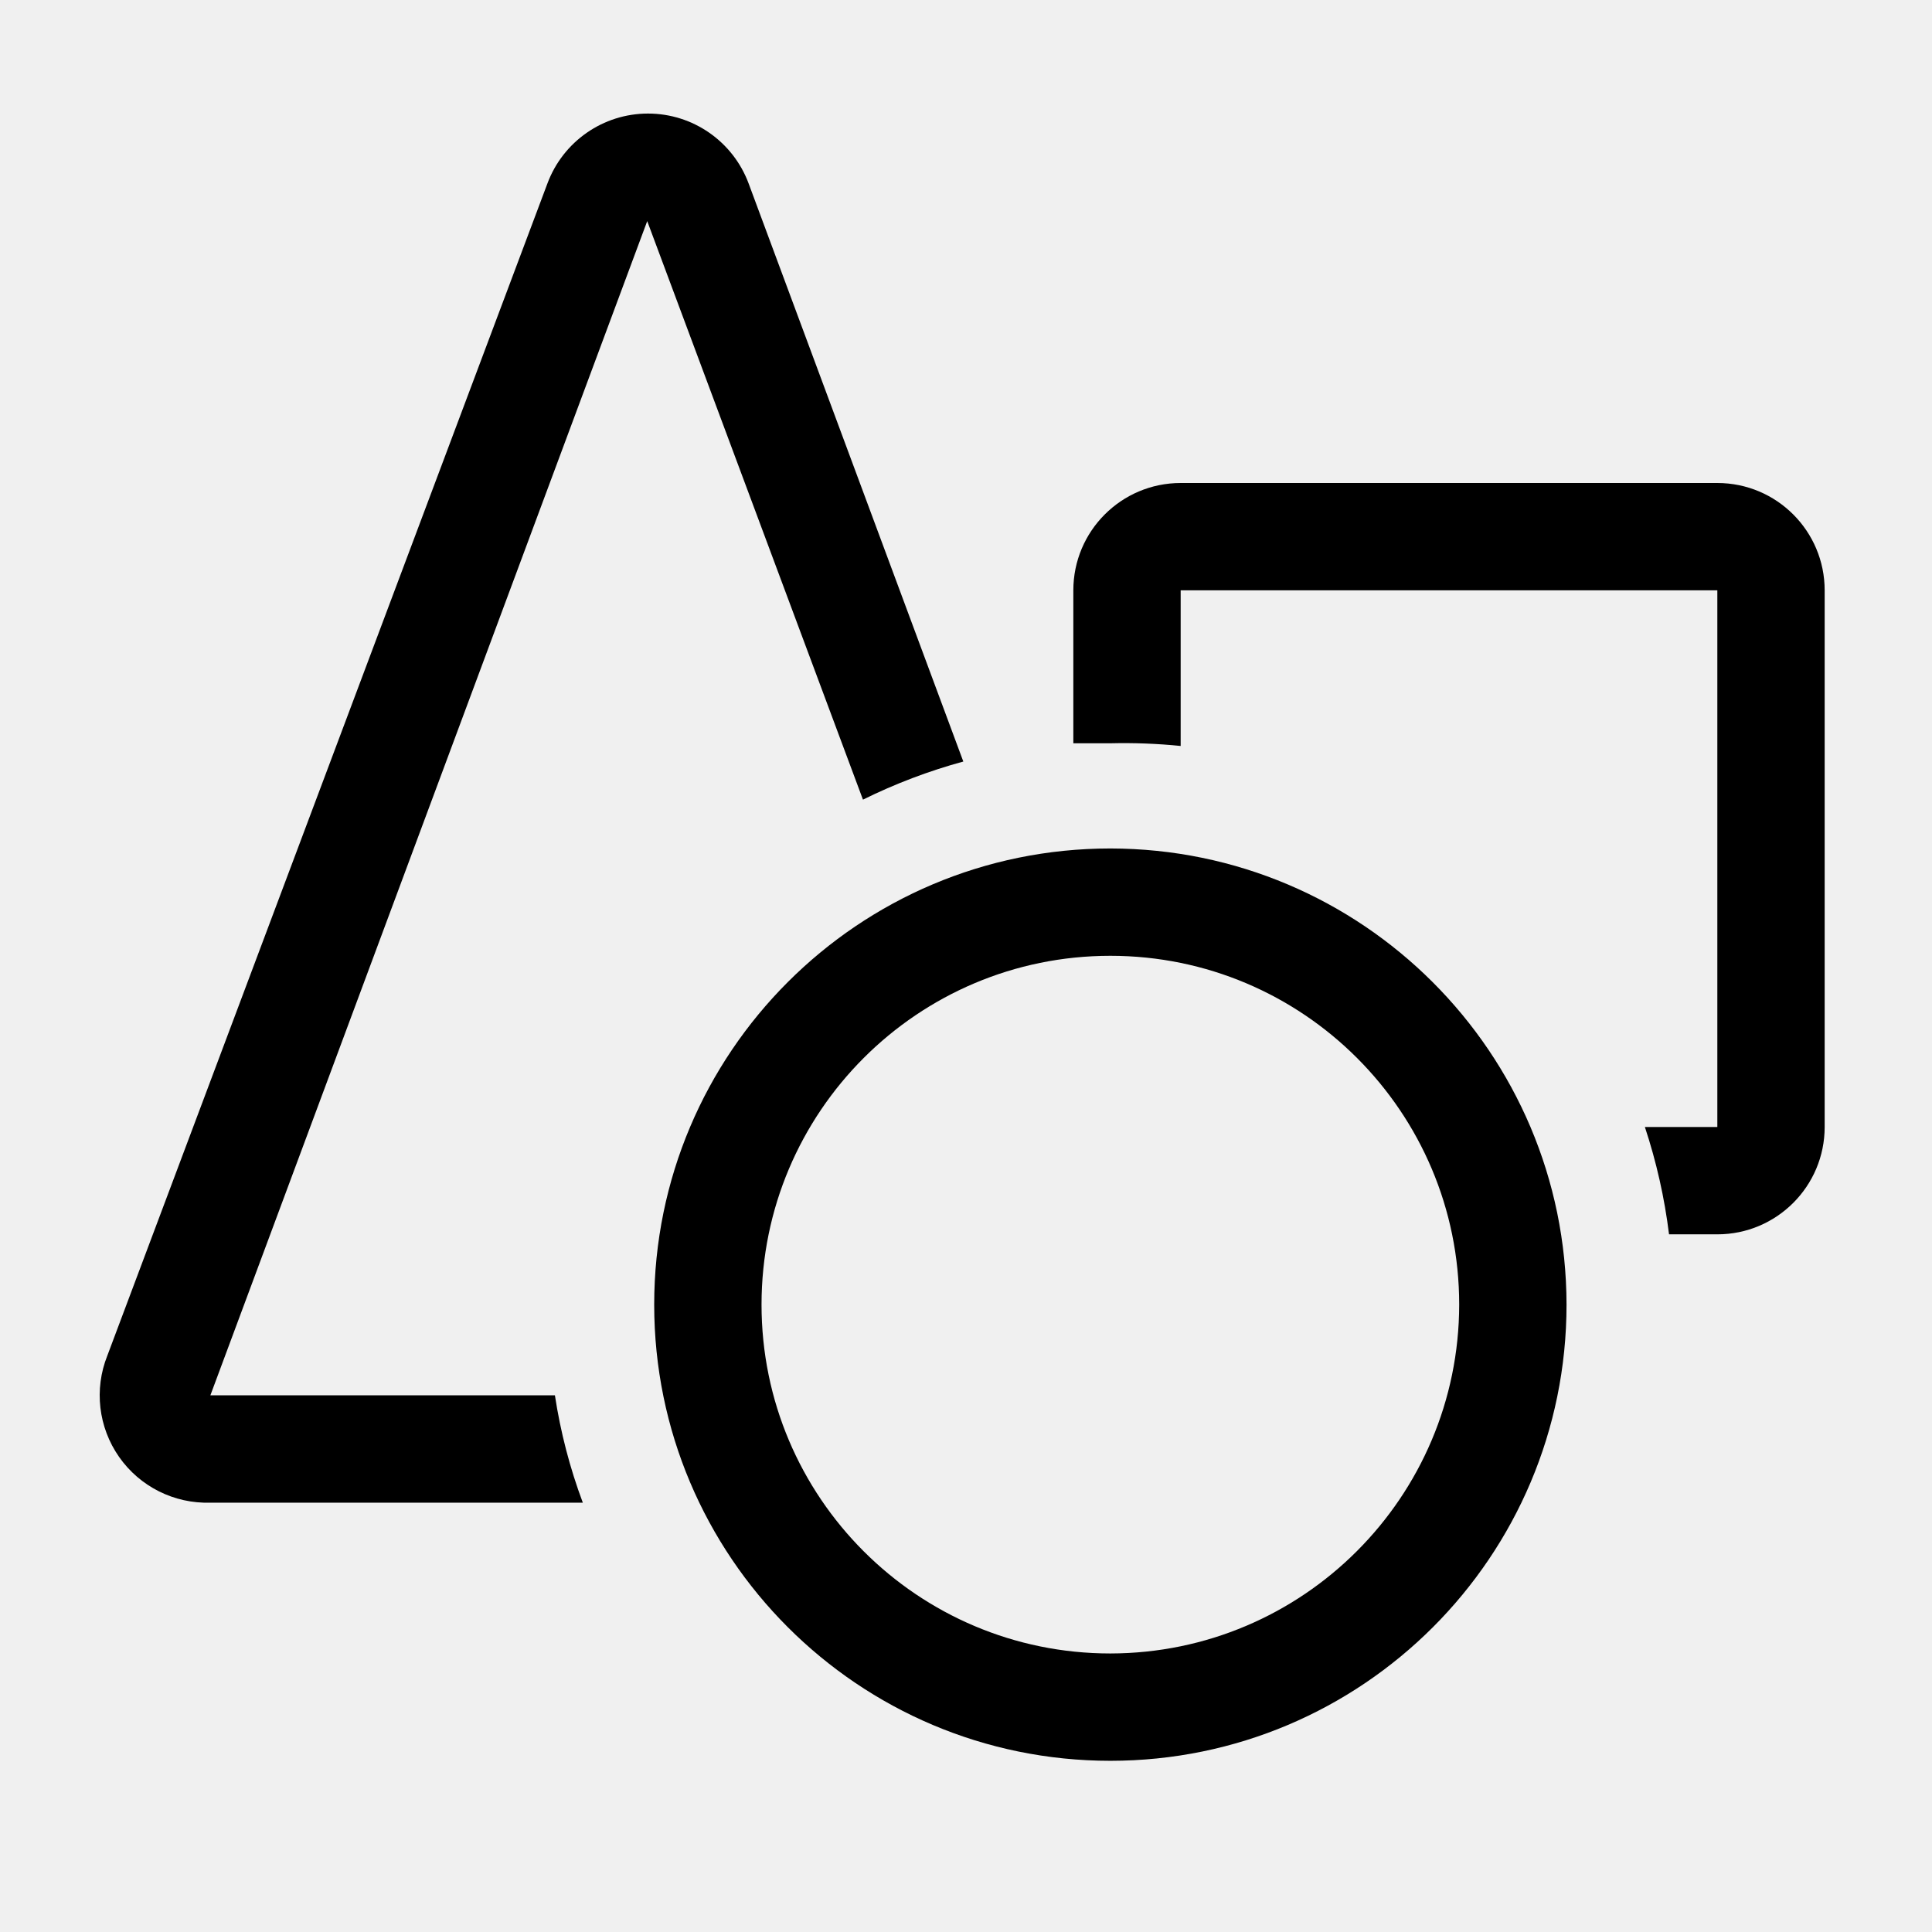
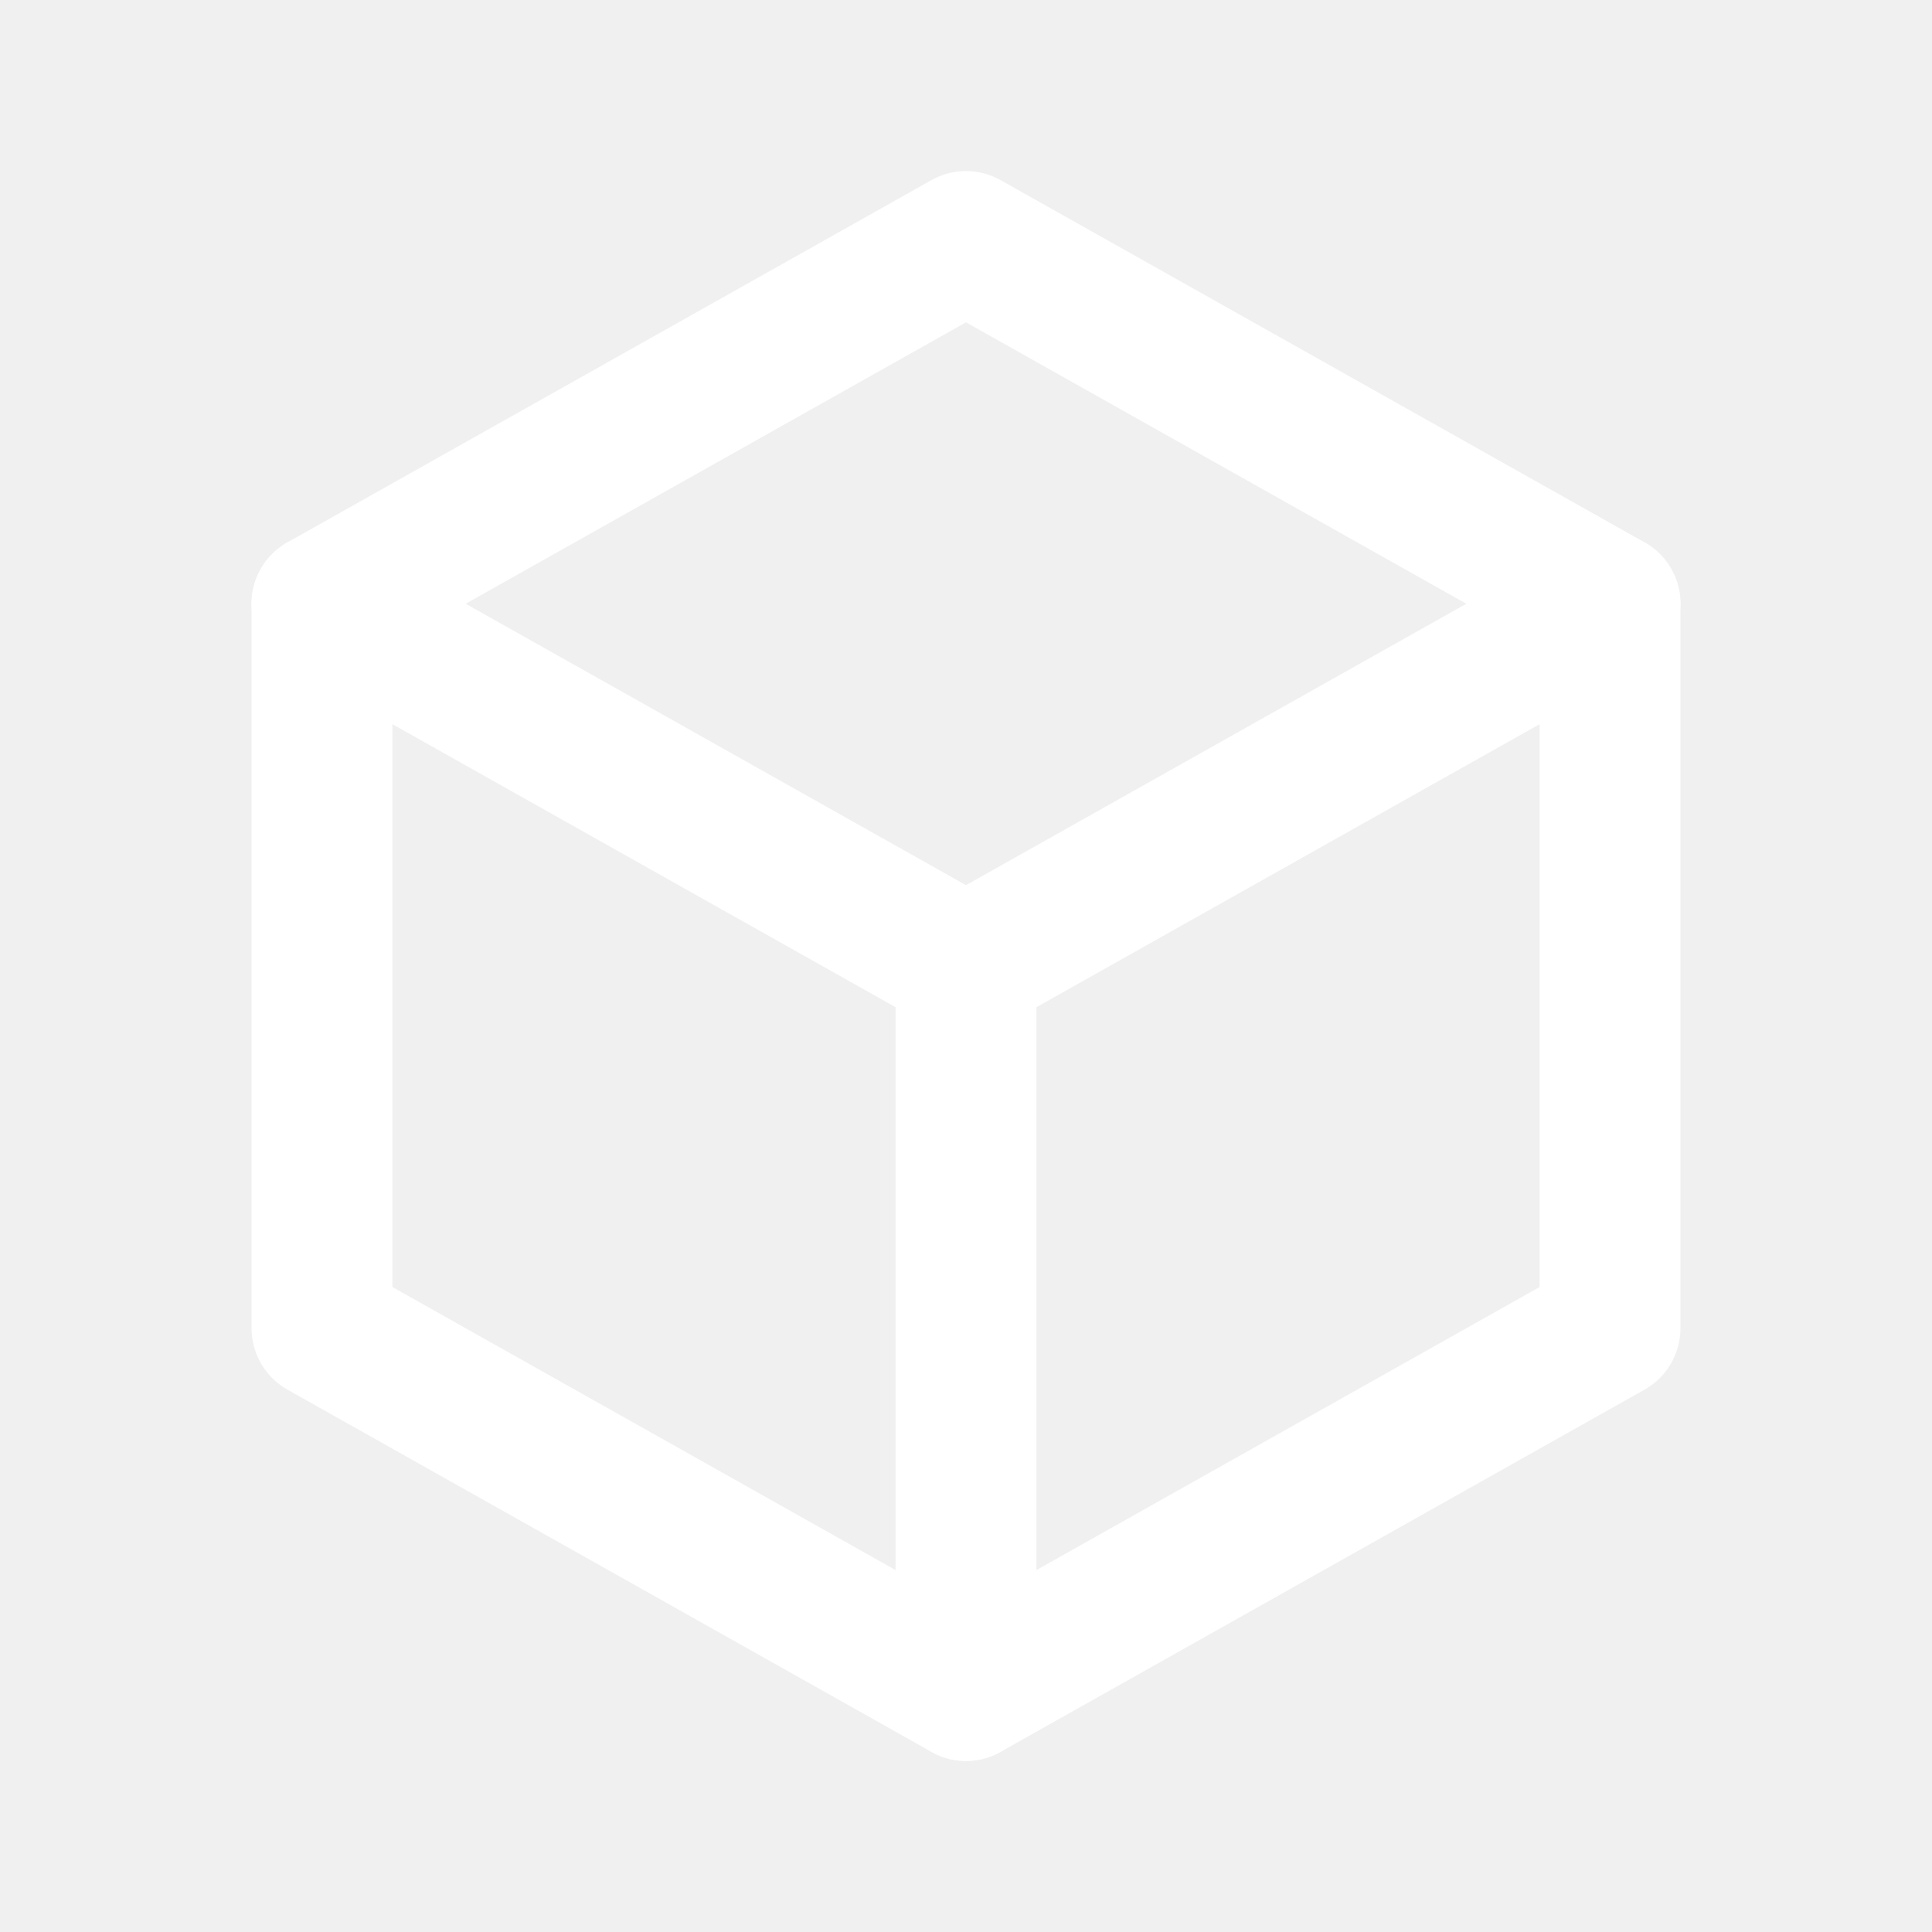
- <svg xmlns="http://www.w3.org/2000/svg" fill="#000000" height="800px" preserveAspectRatio="xMidYMid meet" version="1.1" viewBox="0 0 36 36" width="800px">
-   <path class="clr-i-outline clr-i-outline-path-1" d="M16.08,14.9a10.41,10.41,0,0,1,1.87-.71l-4-10.77a2,2,0,0,0-3.75,0L2,25.26A2,2,0,0,0,3.92,28h6.94a10,10,0,0,1-.52-2H3.92L12.06,4.12Z" />
-   <path class="clr-i-outline clr-i-outline-path-2" d="M32,9H22a2,2,0,0,0-2,2v2.85c.23,0,.46,0,.69,0A10.51,10.51,0,0,1,22,13.9V11H32V21H30.65a10.42,10.42,0,0,1,.45,2H32a2,2,0,0,0,2-2V11A2,2,0,0,0,32,9Z" />
-   <path class="clr-i-outline clr-i-outline-path-3" d="M20.69,15.81a8.5,8.5,0,1,0,8.5,8.5A8.51,8.51,0,0,0,20.69,15.81Zm0,15a6.5,6.5,0,1,1,6.5-6.5A6.51,6.51,0,0,1,20.69,30.81Z" />
-   <rect fill-opacity="0" height="36" width="36" x="0" y="0" />
+ <svg xmlns="http://www.w3.org/2000/svg" viewBox="0 0 24 24" fill="none" stroke="#ffffff" stroke-width="1.75" stroke-linecap="round" stroke-linejoin="round">
+   <path d="M12 3l8 4.5v9L12 21l-8-4.5v-9z" />
+   <path d="M4 7.5l8 4.5 8-4.5M12 12v9" />
</svg>
